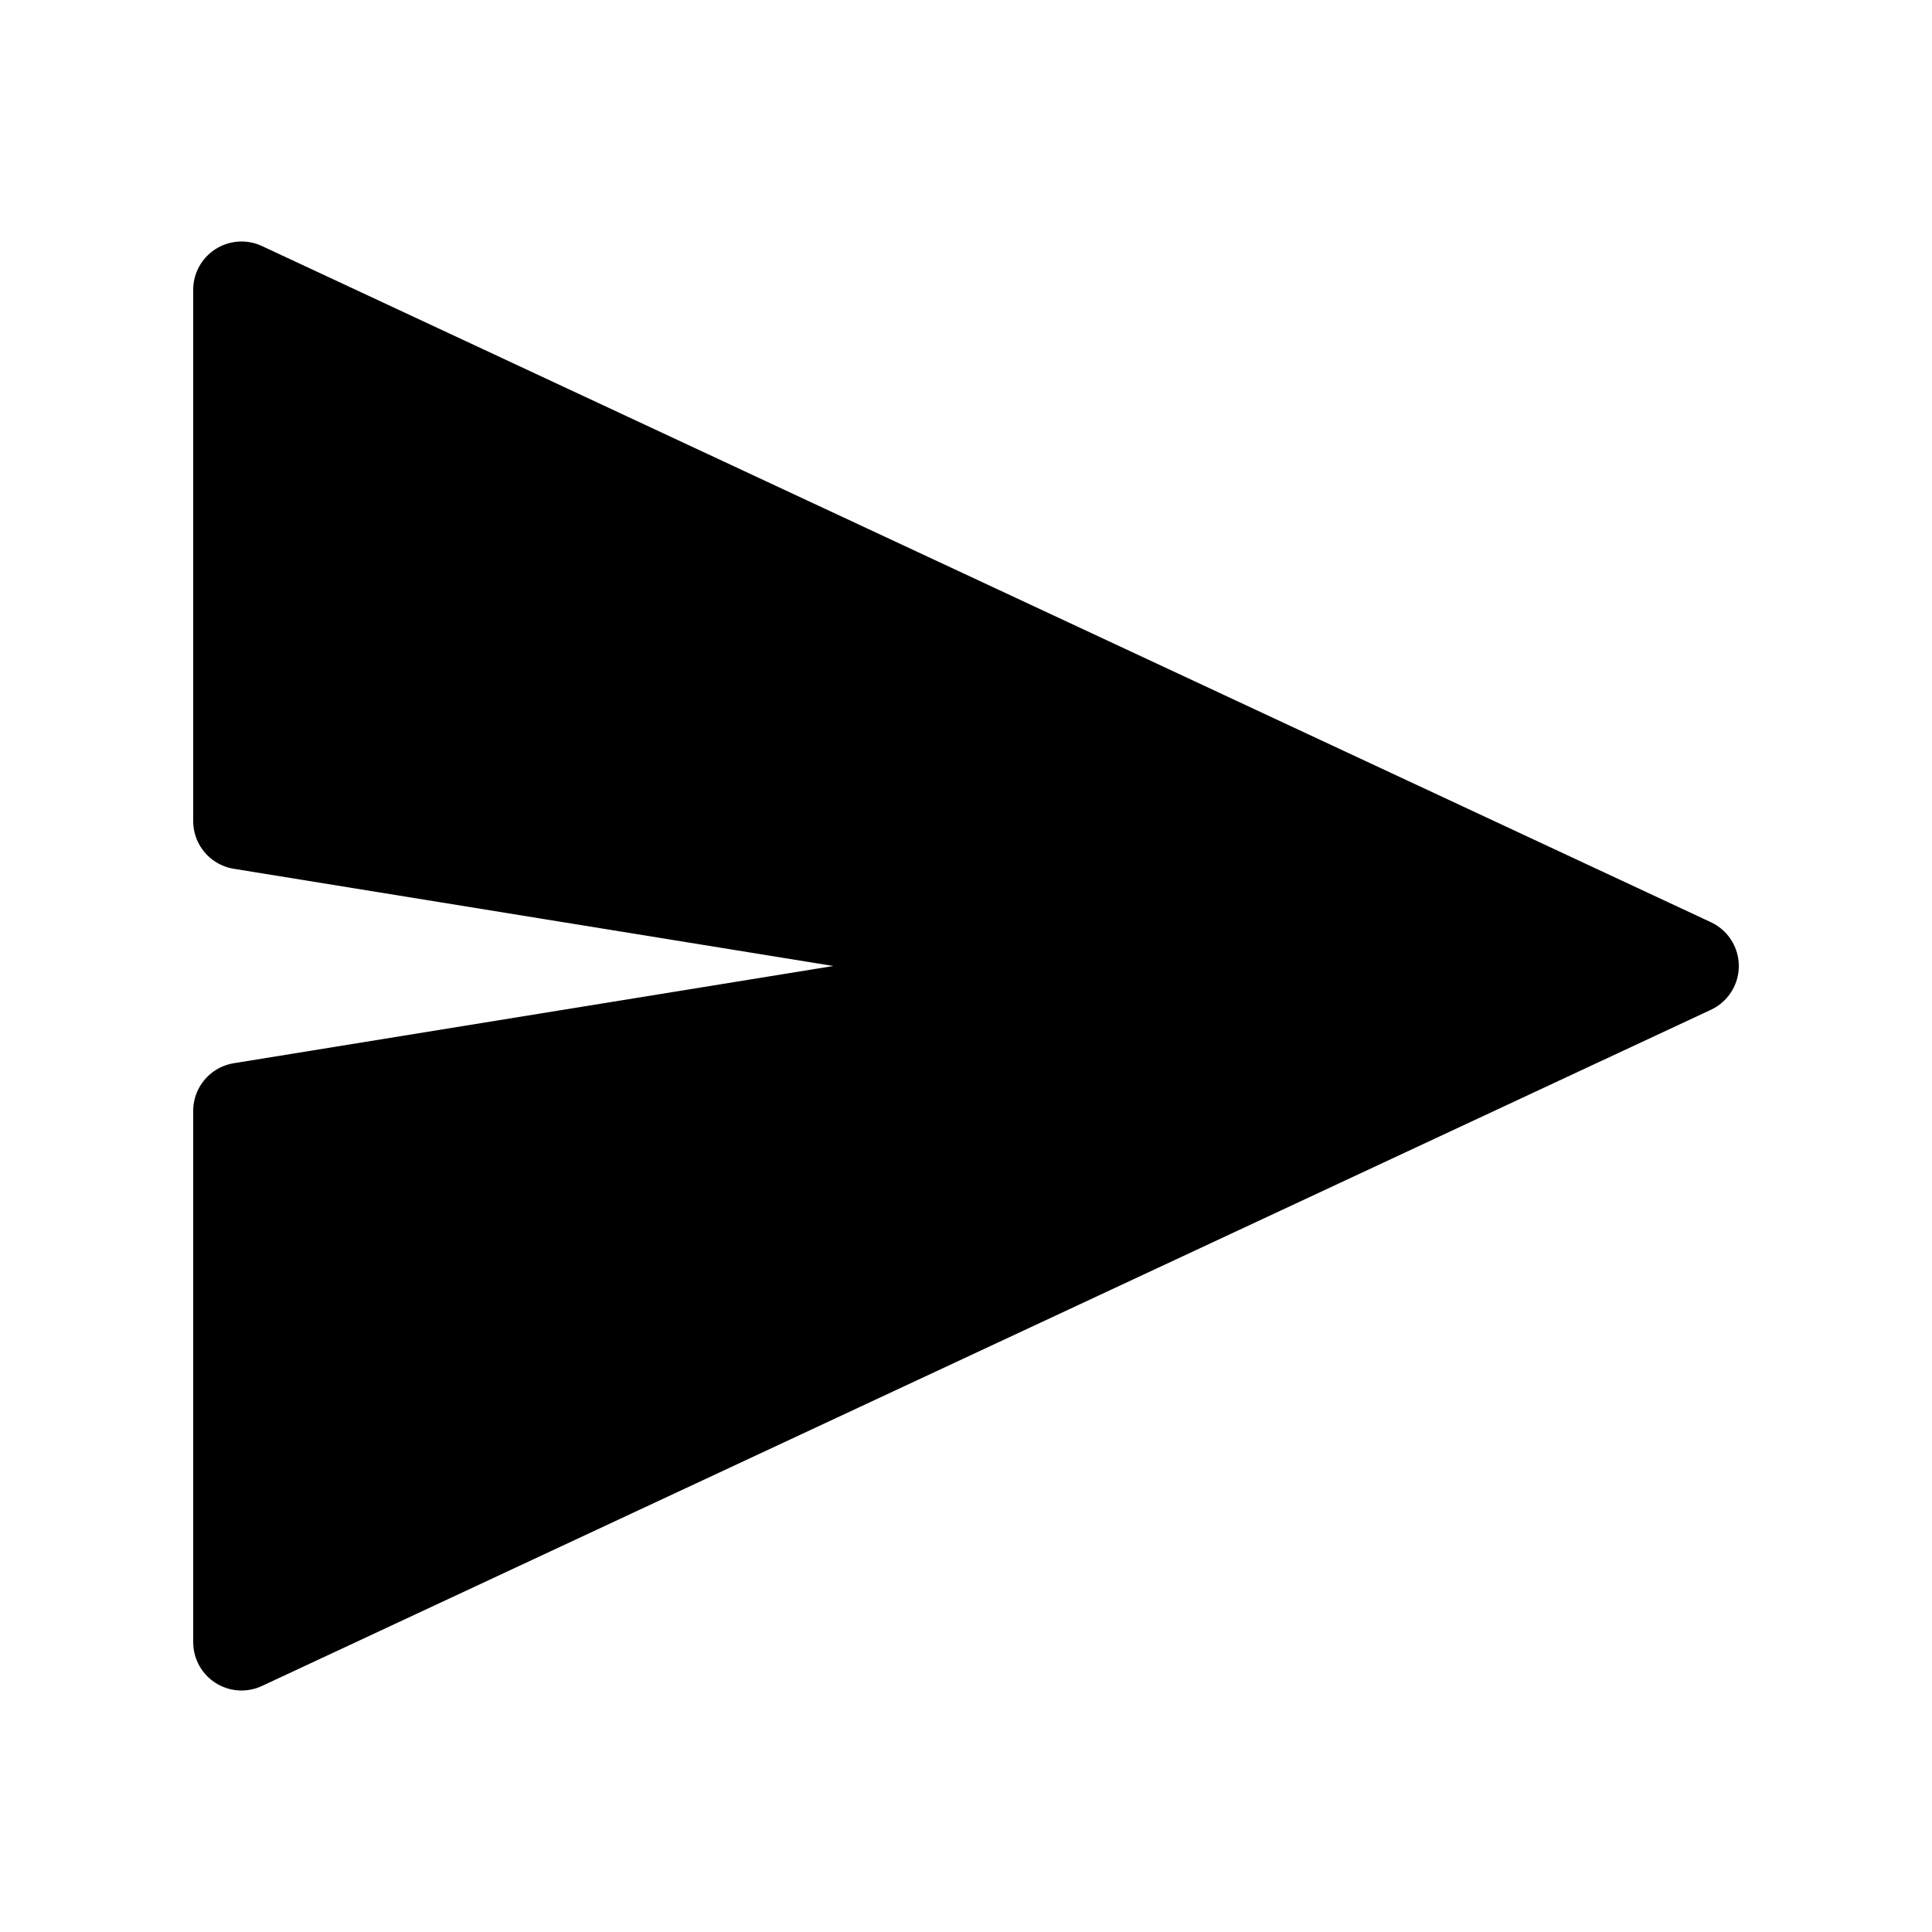
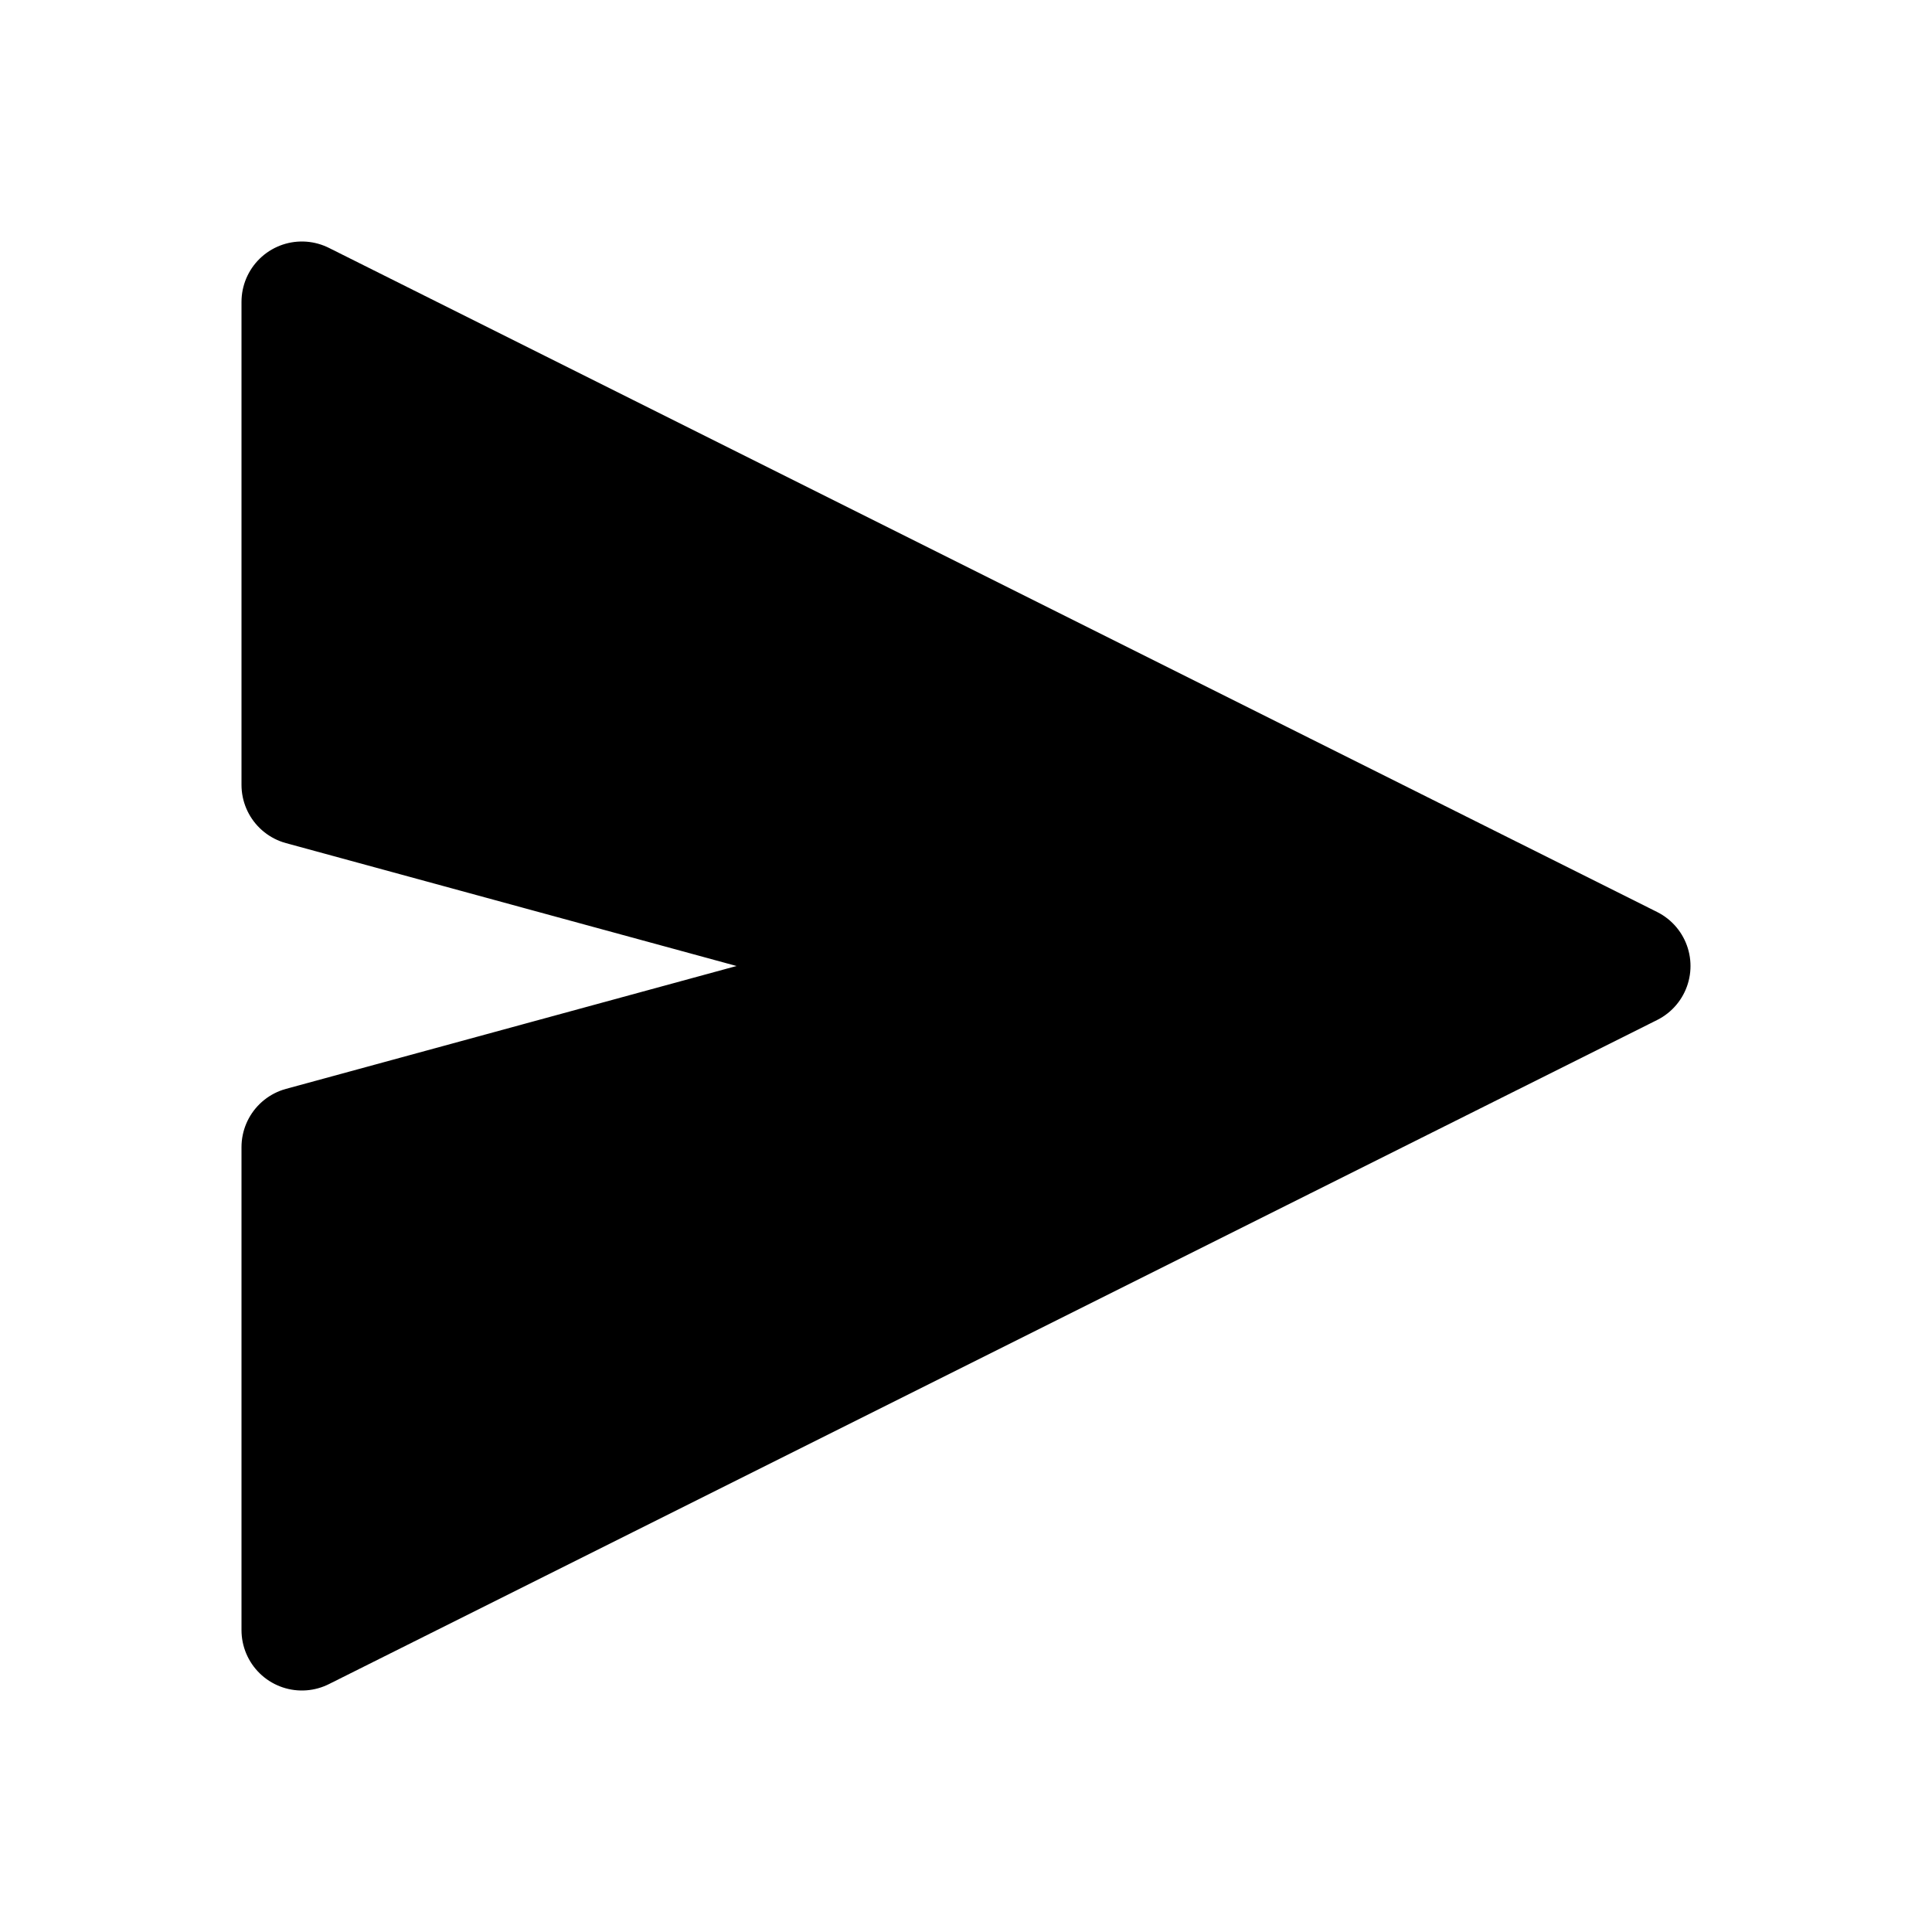
<svg xmlns="http://www.w3.org/2000/svg" width="16" height="16" viewBox="0 0 16 16">
-   <path fill="currentColor" stroke="currentColor" stroke-width="0.8" stroke-linejoin="round" d="M2 2.4 L14 8 L2 13.6 L2 9.2 L9.4 8 L2 6.8 Z" />
+   <path d="M2.5 2.5 L13.5 8 L2.5 13.5 L2.5 9.5 L8 8 L2.5 6.5Z" fill="currentColor" stroke="currentColor" stroke-width="1" stroke-linejoin="round" />
</svg>
